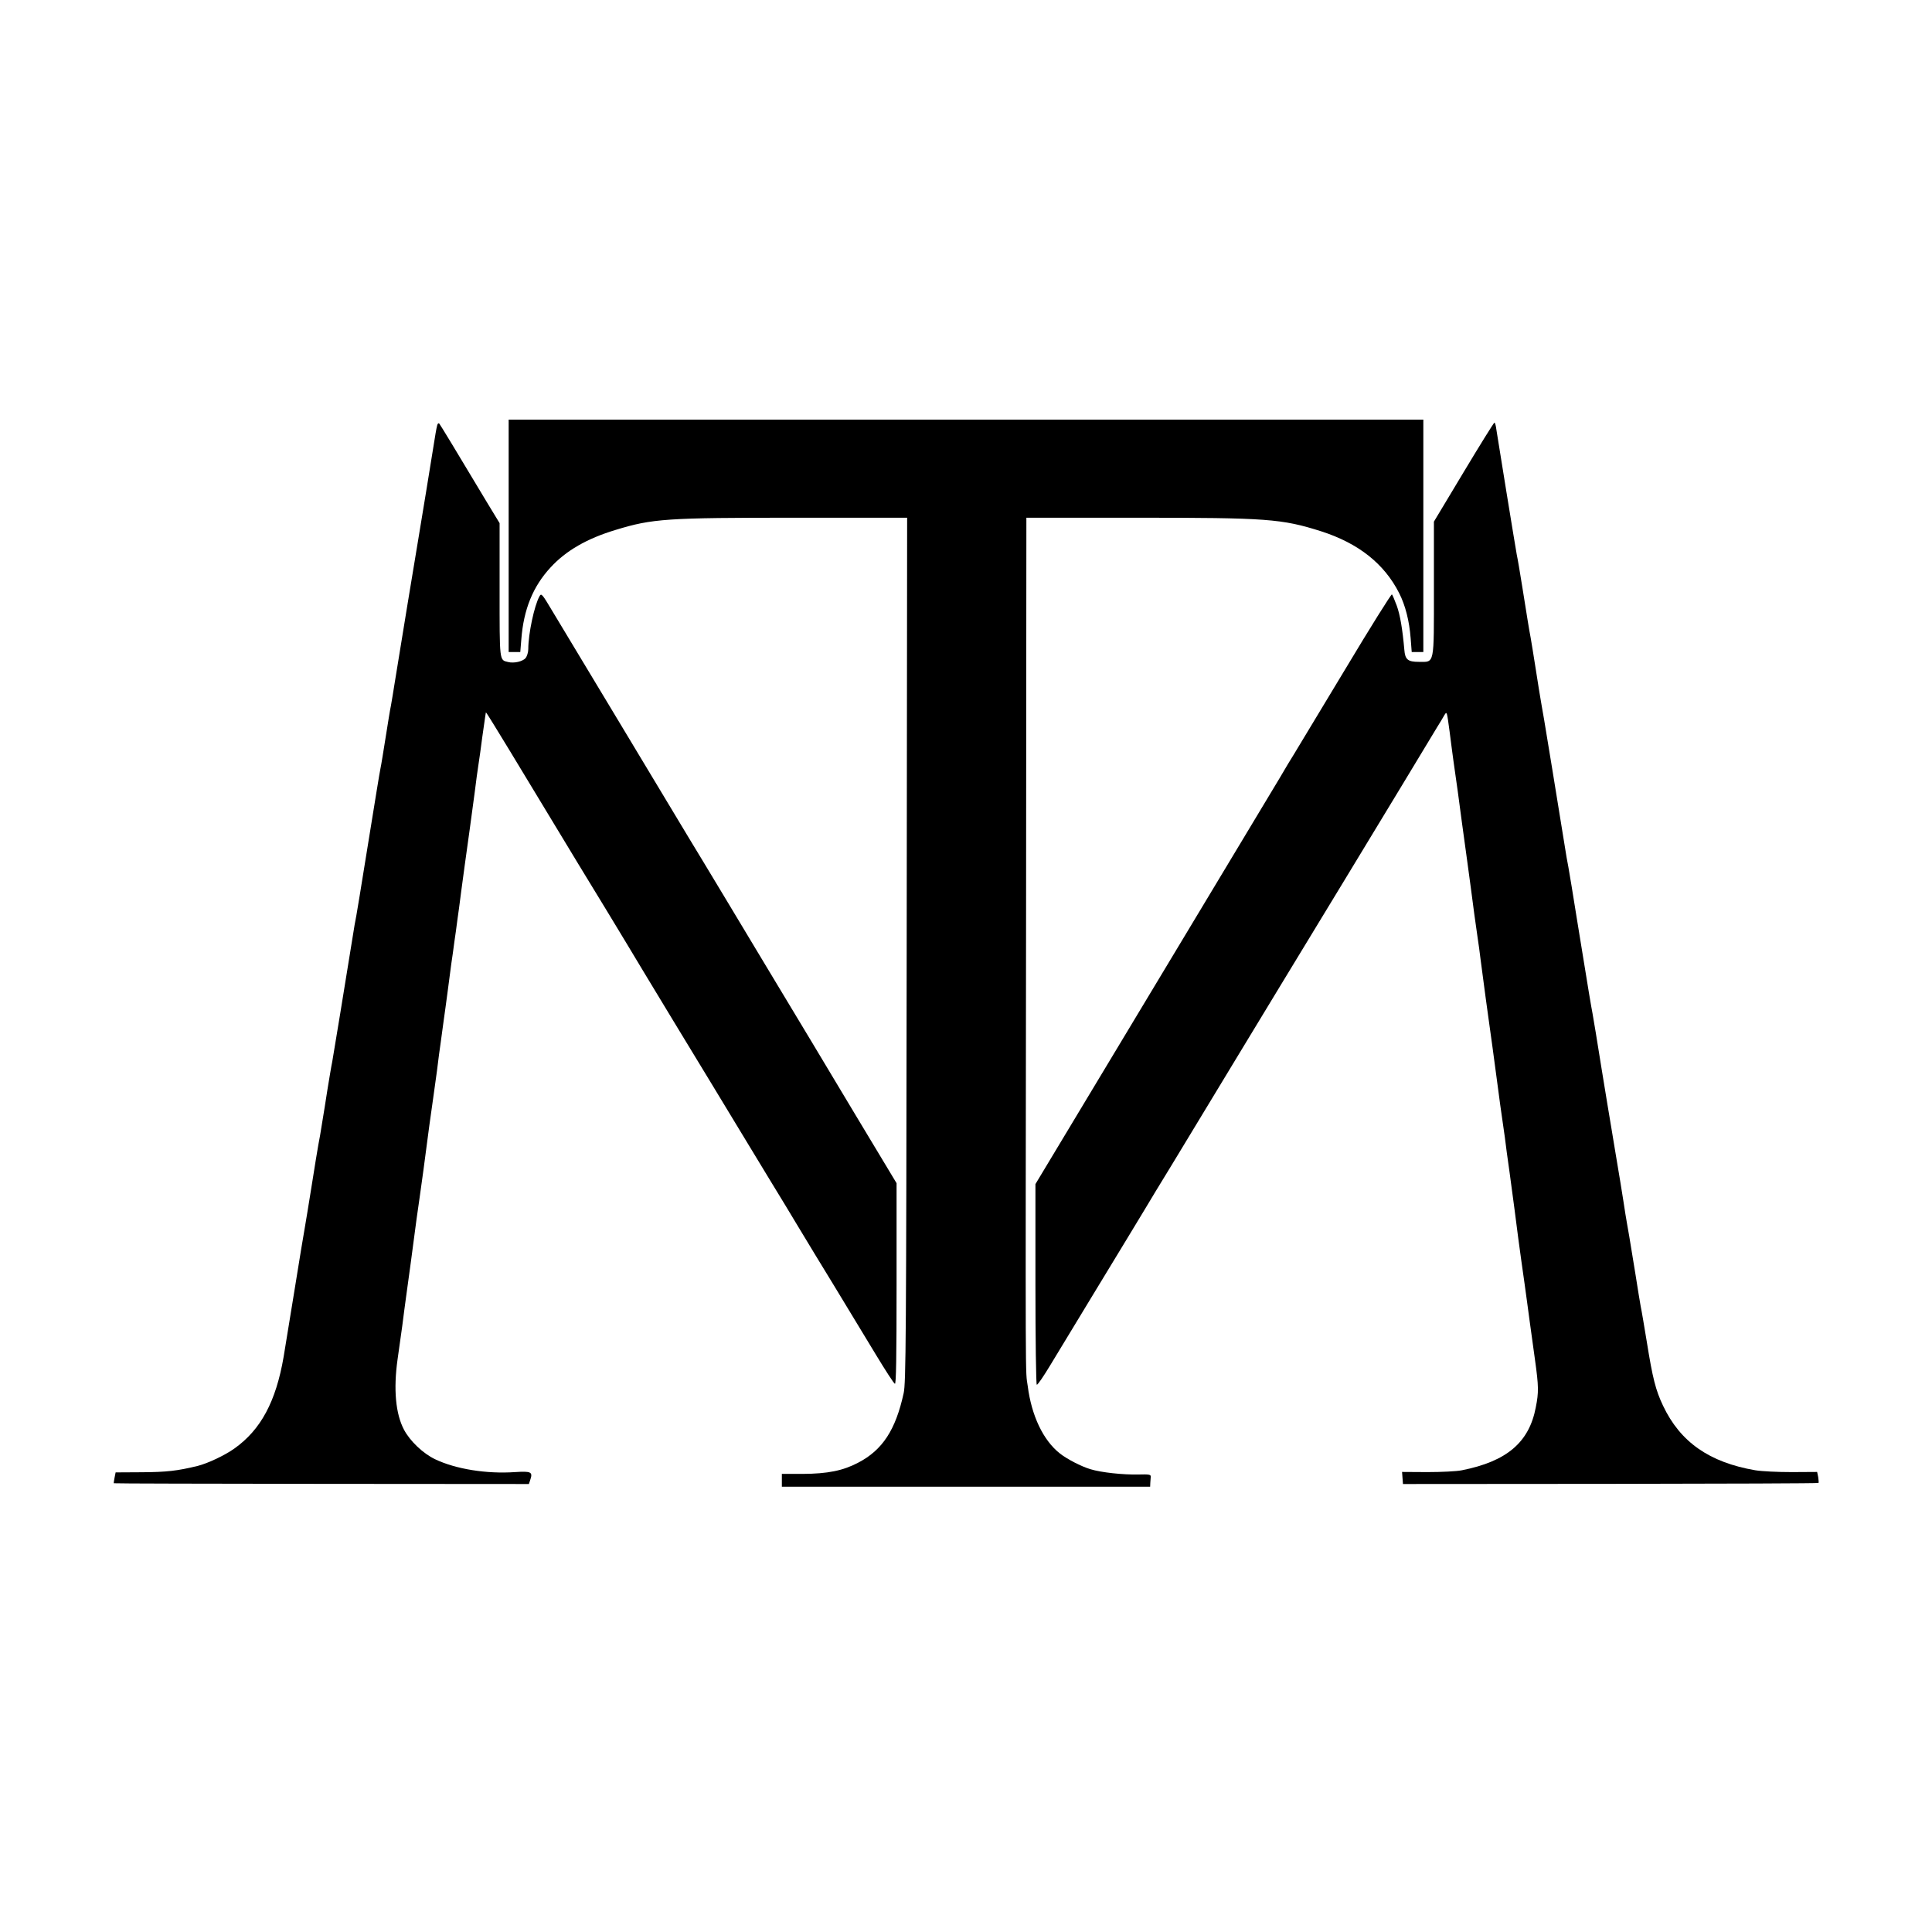
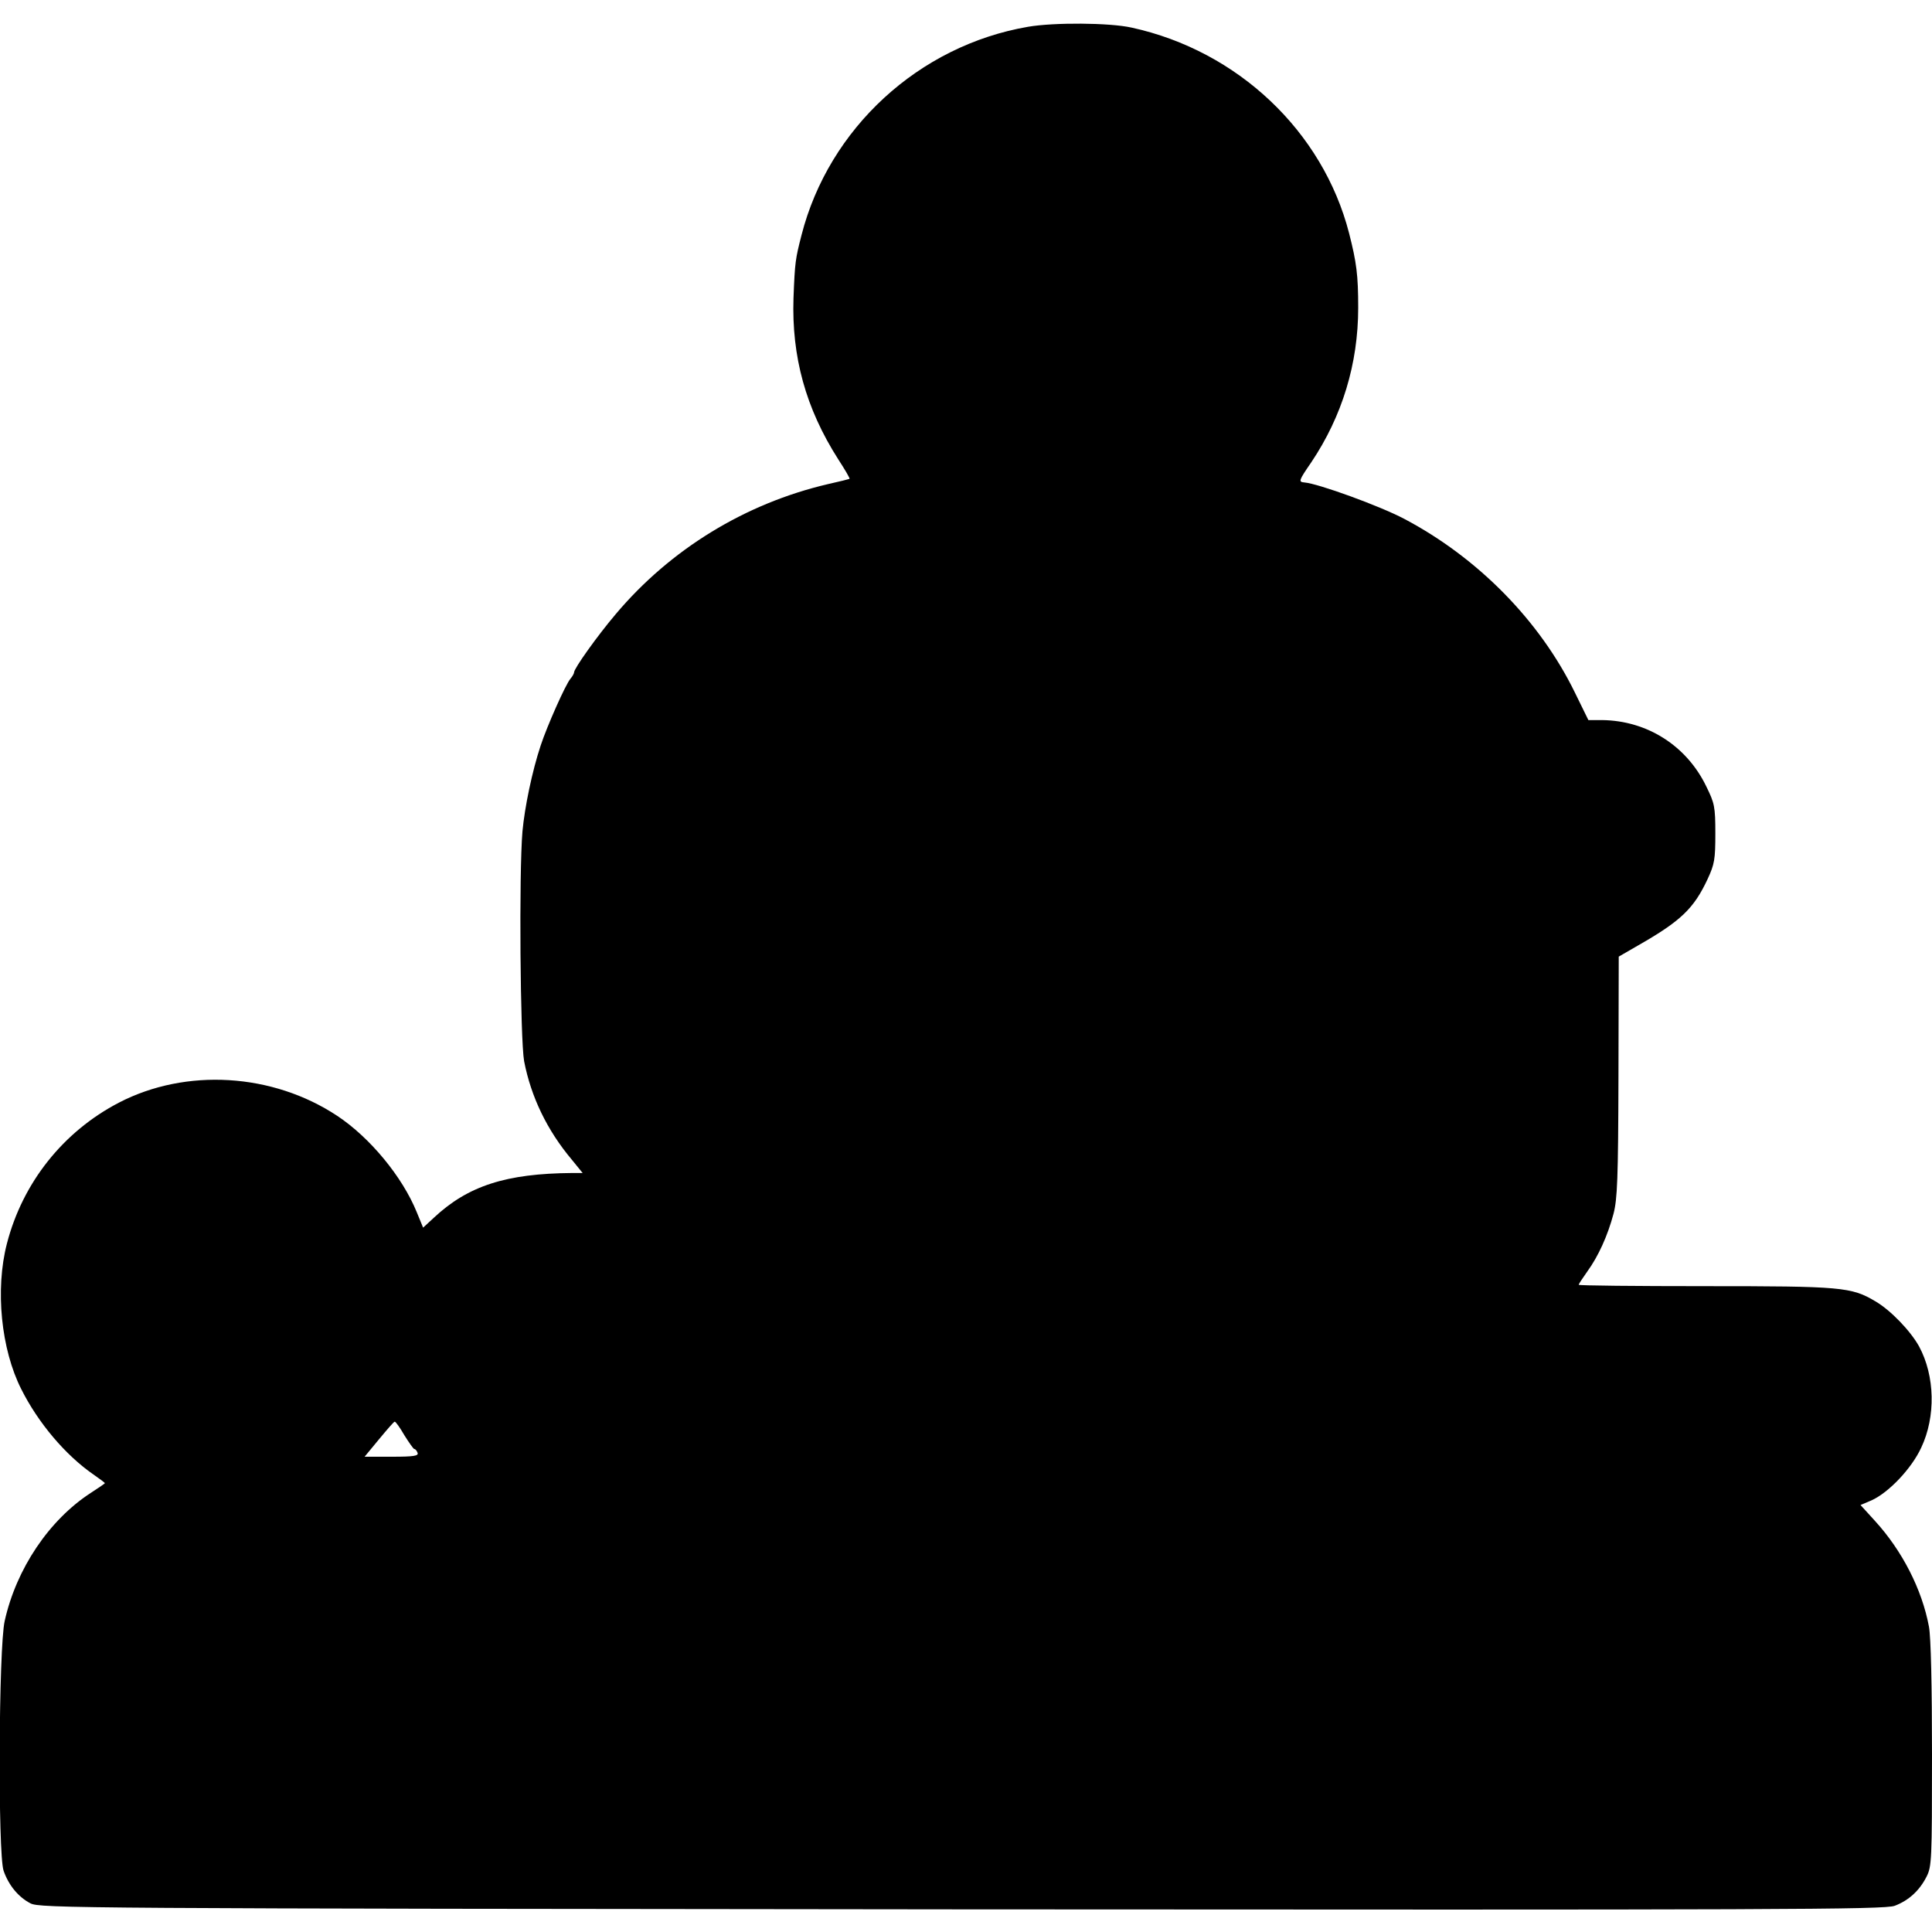
- <svg xmlns="http://www.w3.org/2000/svg" version="1.0" width="1280pt" height="1280pt" viewBox="0 0 1280 1280" preserveAspectRatio="xMidYMid meet">
-   <g transform="translate(0,1280) scale(0.1,-0.1)" fill="#000000" stroke="none">
-     <path d="M3370 9250 l0 -770 39 0 38 0 7 85 c15 197 77 350 194 476 102 111 241 191 430 248 245 75 336 81 1196 81 l736 0 -3 -2862 c-3 -2601 -5 -2870 -20 -2938 -53 -243 -140 -377 -302 -461 -101 -53 -202 -73 -367 -74 l-138 0 0 -42 0 -43 1220 0 1220 0 1 25 c1 14 2 32 3 41 1 15 -10 17 -84 15 -99 -2 -243 13 -315 35 -61 18 -158 68 -205 106 -109 87 -186 249 -211 445 -16 117 -15 -137 -11 3121 l2 2632 728 0 c868 0 963 -7 1225 -90 246 -79 418 -214 517 -410 41 -81 67 -183 76 -299 l7 -91 38 0 39 0 0 770 0 770 -3030 0 -3030 0 0 -770z" />
-     <path d="M2897 9984 c-3 -11 -8 -35 -11 -54 -21 -132 -108 -665 -116 -710 -9 -52 -123 -743 -156 -950 -8 -52 -19 -117 -24 -145 -6 -27 -21 -122 -35 -210 -14 -88 -29 -182 -35 -210 -10 -53 -21 -123 -100 -610 -27 -170 -54 -332 -59 -360 -6 -27 -17 -93 -25 -145 -48 -298 -127 -782 -135 -825 -6 -27 -19 -108 -31 -180 -11 -71 -27 -173 -36 -225 -8 -52 -19 -117 -25 -145 -5 -27 -25 -149 -44 -270 -19 -121 -40 -245 -45 -275 -6 -30 -37 -221 -70 -425 -33 -203 -65 -399 -71 -435 -51 -296 -151 -482 -325 -606 -64 -46 -177 -99 -244 -116 -135 -33 -206 -41 -370 -42 l-174 -1 -7 -35 c-4 -19 -6 -36 -5 -37 1 -2 621 -3 1376 -4 l1374 -1 9 27 c18 53 7 59 -101 52 -189 -13 -393 20 -529 85 -80 38 -166 120 -206 195 -56 105 -71 269 -43 467 8 55 22 155 31 221 8 66 20 152 25 190 10 69 50 365 70 520 6 44 15 107 20 140 5 33 16 114 25 180 32 247 53 399 65 480 5 33 16 114 25 180 8 66 19 152 25 190 5 39 14 102 19 140 6 39 17 124 26 190 9 66 20 152 25 190 6 39 15 103 20 143 6 39 15 105 20 145 6 39 17 124 25 187 8 63 20 147 25 185 17 121 48 345 65 475 8 69 20 152 25 185 5 33 17 114 25 180 9 66 18 129 20 140 2 11 4 22 4 25 1 2 24 -34 52 -80 29 -47 75 -123 104 -170 28 -47 132 -218 230 -380 98 -162 201 -333 230 -380 112 -183 279 -458 310 -510 30 -51 197 -327 320 -530 138 -227 403 -663 440 -725 23 -38 107 -176 185 -305 79 -129 162 -266 185 -305 23 -38 79 -131 124 -205 78 -127 124 -203 404 -665 63 -104 119 -191 126 -193 8 -3 11 169 11 663 l0 666 -269 447 c-147 246 -422 704 -611 1017 -188 314 -366 608 -394 655 -29 47 -75 123 -103 170 -28 47 -223 371 -433 720 -210 349 -419 695 -463 769 -77 129 -80 133 -93 110 -34 -61 -74 -248 -74 -349 0 -21 -8 -47 -17 -59 -20 -24 -78 -37 -117 -27 -58 14 -56 -2 -56 479 l0 441 -82 135 c-203 339 -311 517 -318 525 -5 4 -10 0 -13 -10z" />
-     <path d="M9697 9672 l-197 -328 0 -441 c0 -516 6 -488 -99 -488 -74 0 -92 15 -97 81 -12 136 -28 230 -50 291 -14 37 -28 71 -32 75 -4 4 -145 -221 -312 -500 -168 -279 -319 -529 -336 -557 -17 -27 -61 -99 -96 -160 -36 -60 -238 -396 -448 -745 -210 -349 -560 -930 -776 -1290 l-394 -655 0 -662 c0 -366 4 -664 9 -667 5 -3 44 54 88 127 146 240 455 751 511 842 30 50 80 133 112 185 31 52 114 190 185 305 70 116 167 275 215 355 48 80 145 240 215 355 70 116 197 325 282 465 195 320 207 341 429 706 101 166 273 450 382 630 109 181 214 354 232 384 19 30 41 67 50 83 16 26 16 24 34 -110 10 -76 21 -165 26 -198 24 -166 32 -225 55 -400 14 -104 30 -219 35 -255 5 -36 16 -119 25 -185 16 -125 30 -227 45 -330 5 -33 14 -96 19 -140 31 -235 42 -317 51 -380 11 -75 41 -296 66 -485 8 -63 19 -142 24 -175 5 -33 14 -96 20 -140 5 -44 19 -147 31 -230 32 -235 36 -270 58 -440 12 -88 30 -221 41 -295 10 -74 26 -187 34 -250 9 -63 25 -181 36 -261 24 -173 25 -213 5 -313 -44 -232 -192 -358 -490 -417 -33 -7 -136 -12 -228 -12 l-168 1 3 -40 3 -40 1374 1 c756 1 1377 3 1379 6 2 2 1 20 -2 39 l-7 34 -167 -1 c-95 0 -199 5 -242 12 -305 52 -498 187 -612 428 -49 103 -69 183 -107 420 -17 103 -35 211 -41 238 -5 28 -21 124 -35 215 -15 91 -33 203 -41 250 -9 47 -19 112 -25 145 -5 33 -20 130 -34 215 -14 85 -30 180 -35 210 -5 30 -16 96 -24 145 -9 50 -38 230 -66 400 -27 171 -54 333 -59 360 -10 53 -21 115 -101 610 -27 171 -54 333 -59 360 -6 28 -17 93 -25 145 -44 273 -127 782 -136 833 -5 31 -15 83 -20 115 -6 31 -21 129 -35 217 -14 88 -29 183 -34 210 -11 57 -20 115 -56 340 -14 88 -30 183 -36 210 -10 54 -123 749 -135 828 -3 26 -9 47 -13 47 -4 0 -96 -148 -204 -328z" />
+ <svg xmlns="http://www.w3.org/2000/svg" version="1.0" width="700pt" height="700pt" viewBox="0 0 700 700" preserveAspectRatio="xMidYMid meet">
+   <g transform="translate(0,700) scale(0.1,-0.1)" fill="#000000" stroke="none">
+     <path d="M3725 6903 c-396 -68 -722 -368 -821 -755 -22 -86 -24 -97 -29 -228 -7 -212 44 -399 162 -584 24 -37 43 -69 41 -71 -2 -1 -37 -10 -78 -19 -300 -70 -571 -236 -769 -471 -67 -79 -151 -197 -151 -211 0 -4 -6 -15 -13 -23 -18 -21 -85 -172 -108 -242 -31 -93 -58 -224 -66 -311 -13 -151 -8 -756 6 -833 25 -129 83 -250 173 -357 l39 -48 -38 0 c-239 -2 -377 -46 -501 -162 l-39 -36 -23 56 c-52 128 -169 270 -288 349 -234 155 -548 174 -791 48 -202 -105 -349 -290 -406 -511 -43 -166 -21 -383 52 -527 61 -122 160 -239 261 -309 23 -16 42 -30 42 -32 0 -1 -23 -17 -51 -35 -151 -98 -270 -275 -312 -464 -22 -97 -25 -844 -4 -905 18 -52 53 -95 97 -118 34 -18 158 -19 3375 -22 2966 -2 3344 -1 3380 13 50 19 89 54 115 105 19 37 20 59 20 443 0 248 -4 426 -11 463 -25 135 -97 276 -197 385 l-51 56 40 17 c62 28 145 115 180 191 53 112 50 260 -8 367 -31 56 -103 131 -158 163 -87 52 -123 55 -617 55 -252 0 -458 2 -458 5 0 3 14 24 31 48 40 55 74 130 95 209 14 54 17 125 18 498 l1 434 71 41 c154 88 201 133 251 240 25 54 28 71 28 165 0 98 -3 110 -33 171 -71 147 -214 238 -377 240 l-50 0 -49 100 c-127 260 -351 488 -618 629 -89 47 -312 128 -362 132 -22 2 -21 6 25 73 112 167 170 357 170 560 0 119 -6 164 -33 270 -95 369 -403 661 -788 745 -81 18 -282 19 -375 3z m-2260 -5103 c17 -27 33 -50 36 -50 4 0 9 -6 12 -14 4 -11 -14 -14 -93 -14 l-99 0 52 63 c29 35 54 64 57 64 3 1 19 -21 35 -49z" />
  </g>
</svg>
